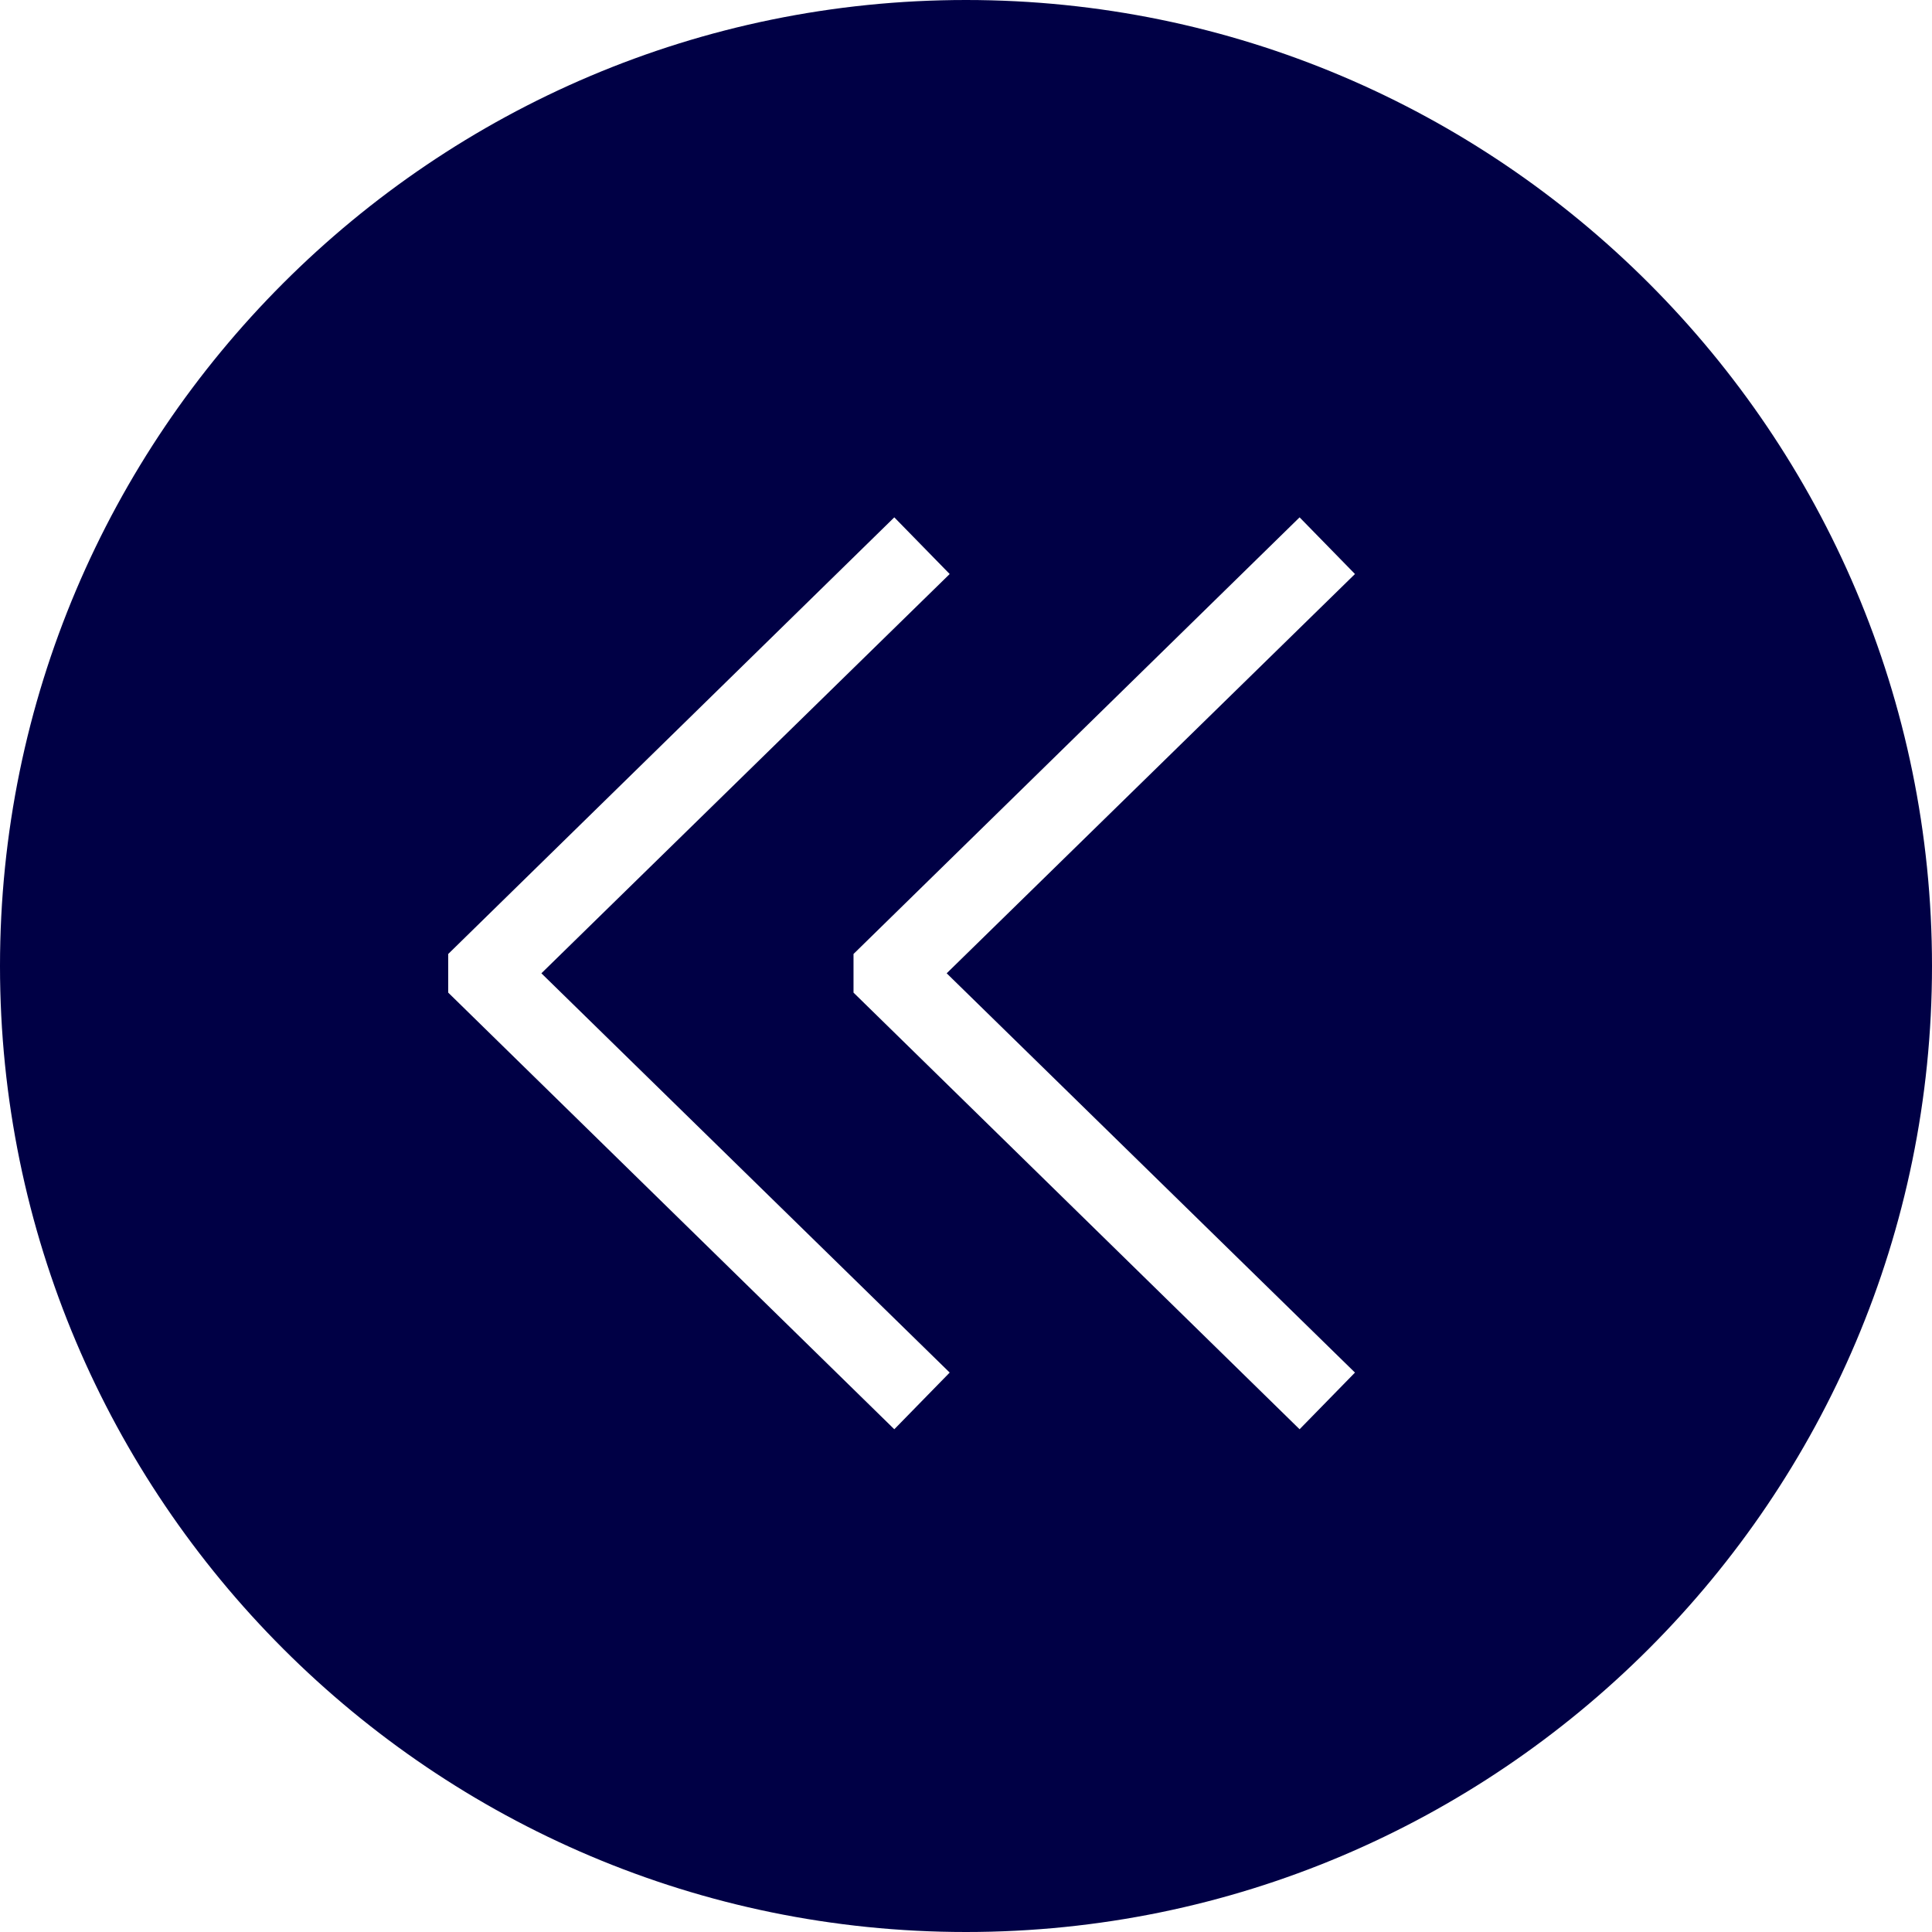
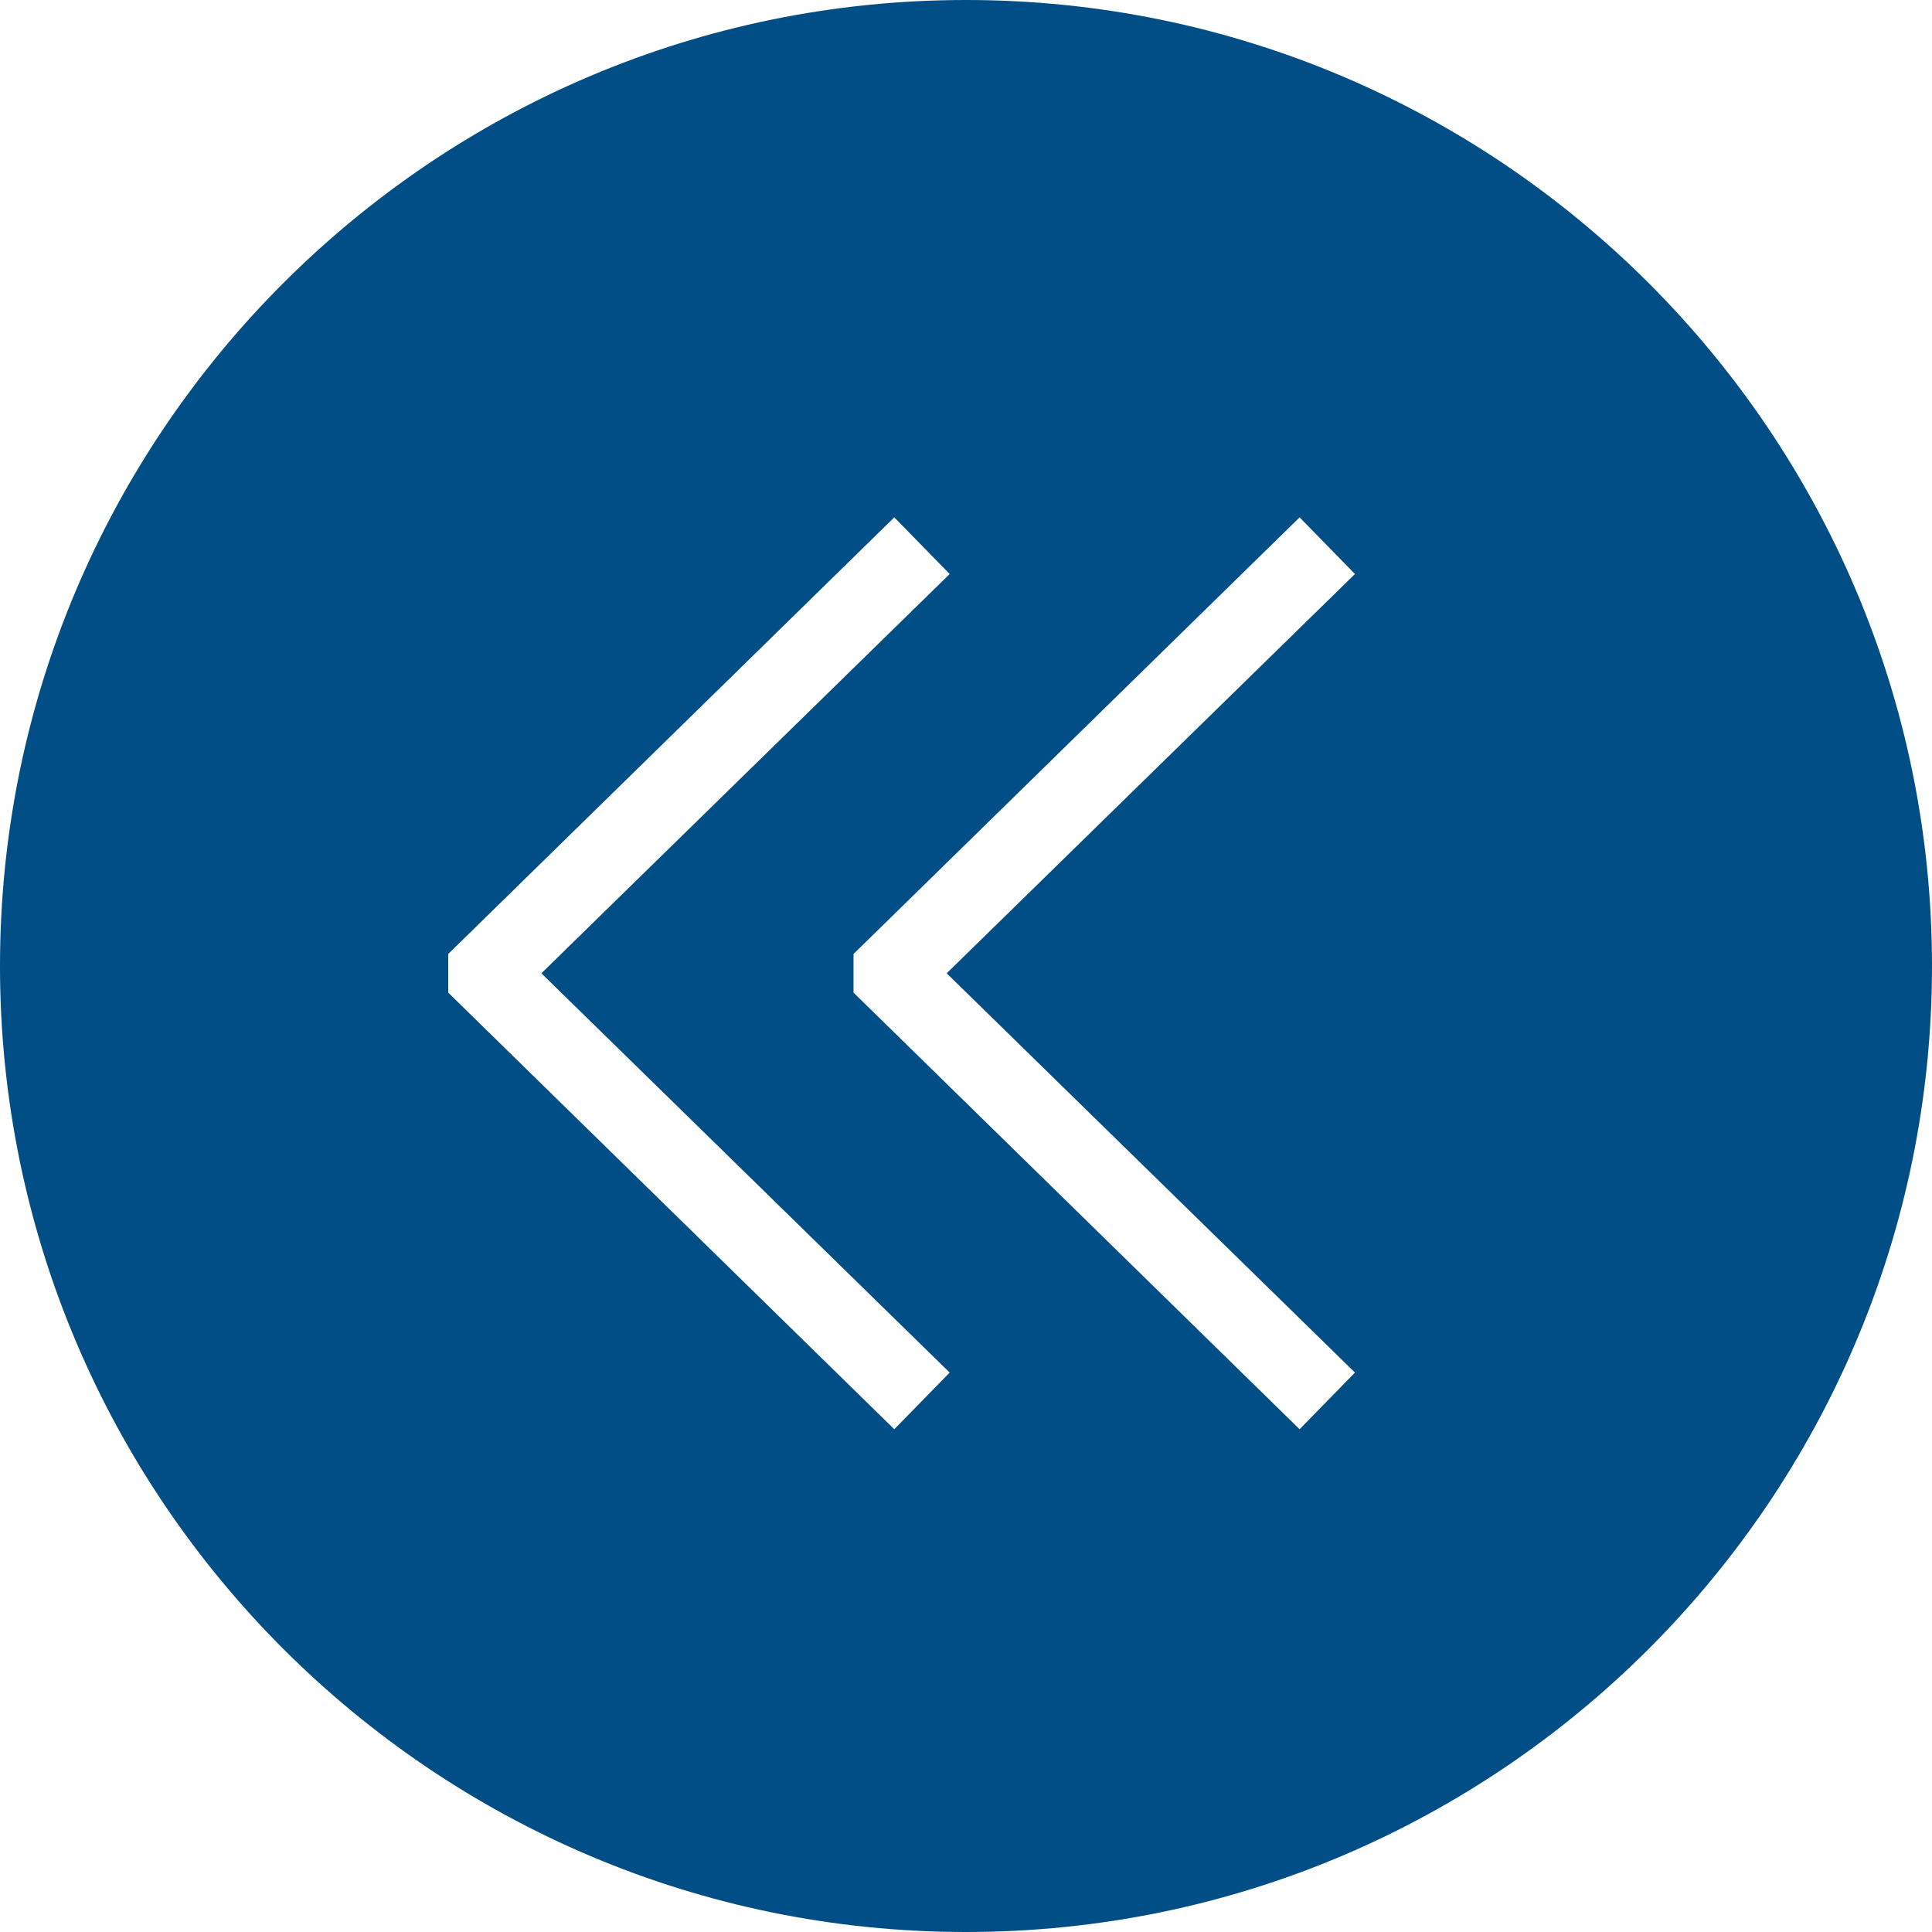
<svg xmlns="http://www.w3.org/2000/svg" id="Layer_1" width="45px" height="45px" data-name="Layer 1" viewBox="0 0 45 45">
  <defs>
    <style>
      .cls-1 {
-         fill: #000045;
+         fill: #014D85;
        stroke-width: 0px;
      }
    </style>
  </defs>
  <path class="cls-1" d="m22.5,0C10.09,0,0,10.09,0,22.5s10.09,22.5,22.5,22.5,22.5-10.09,22.5-22.5S34.91,0,22.5,0Zm-1.67,33.29l-10.39-10.17v-.9l10.39-10.17,1.29,1.32-9.51,9.3,9.51,9.3-1.29,1.32Zm10.73-1.32l-1.29,1.32-10.39-10.17v-.9l10.39-10.17,1.29,1.32-9.51,9.3,9.51,9.3Z" />
</svg>
